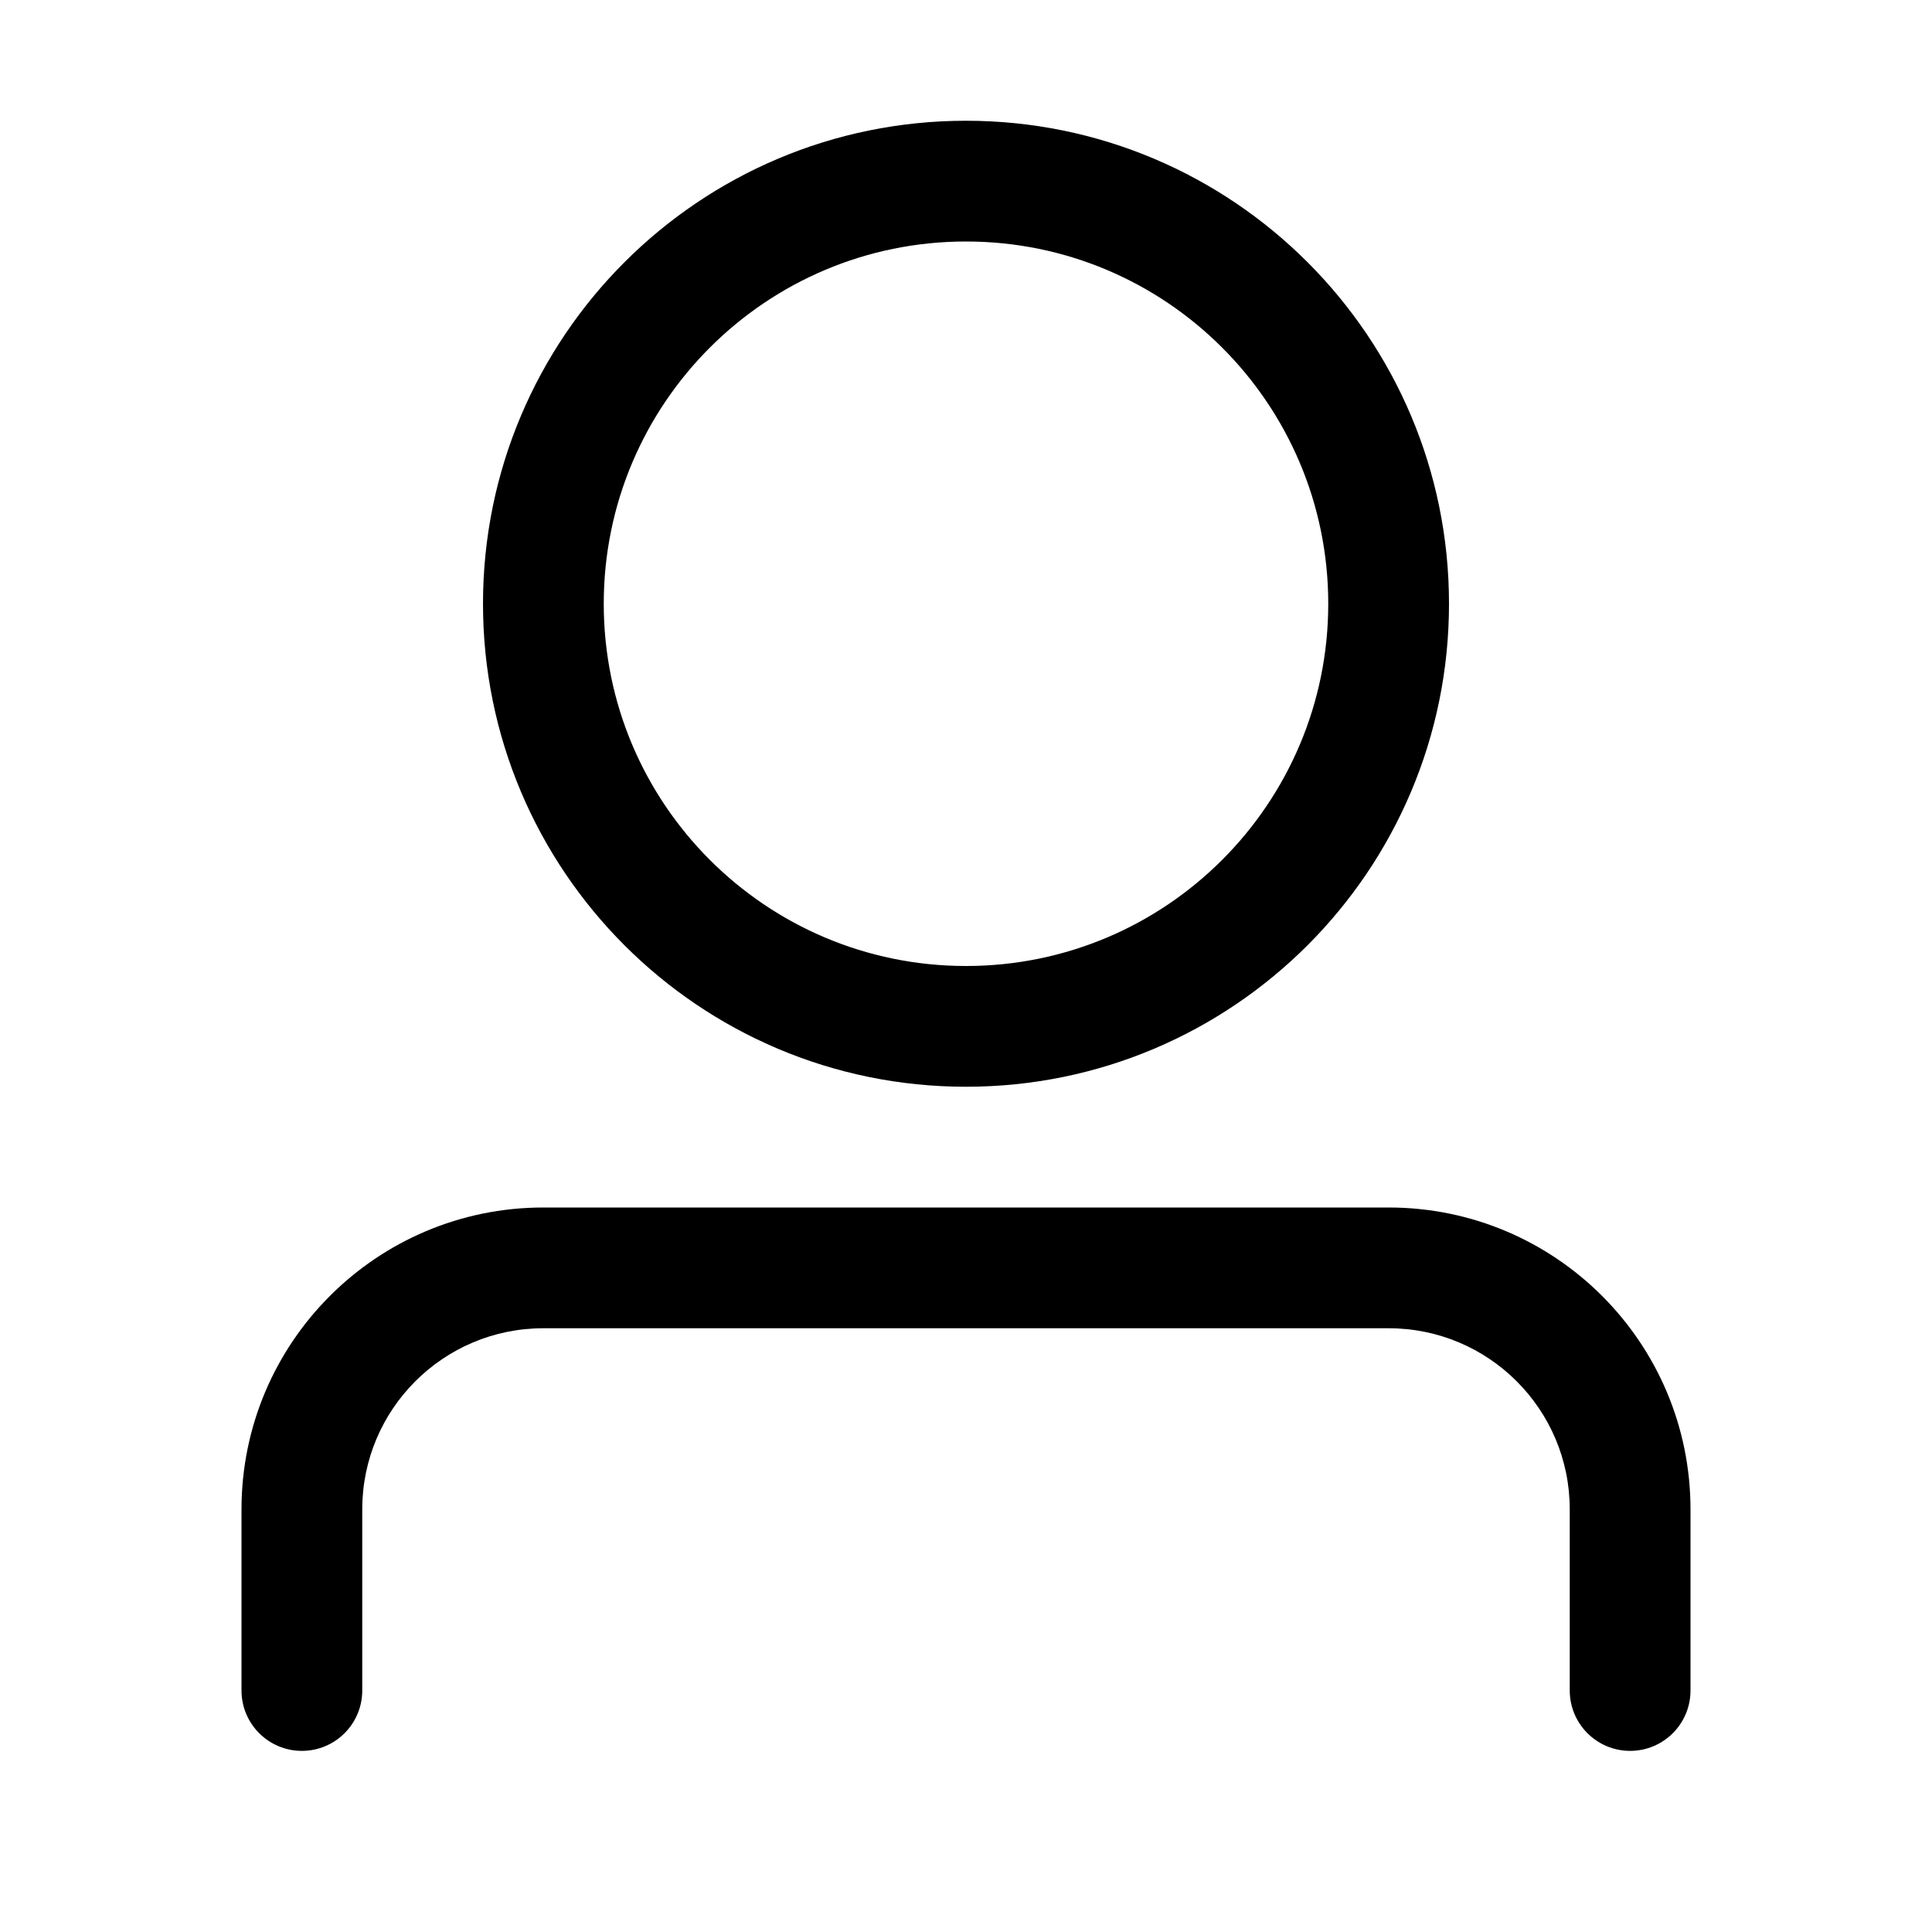
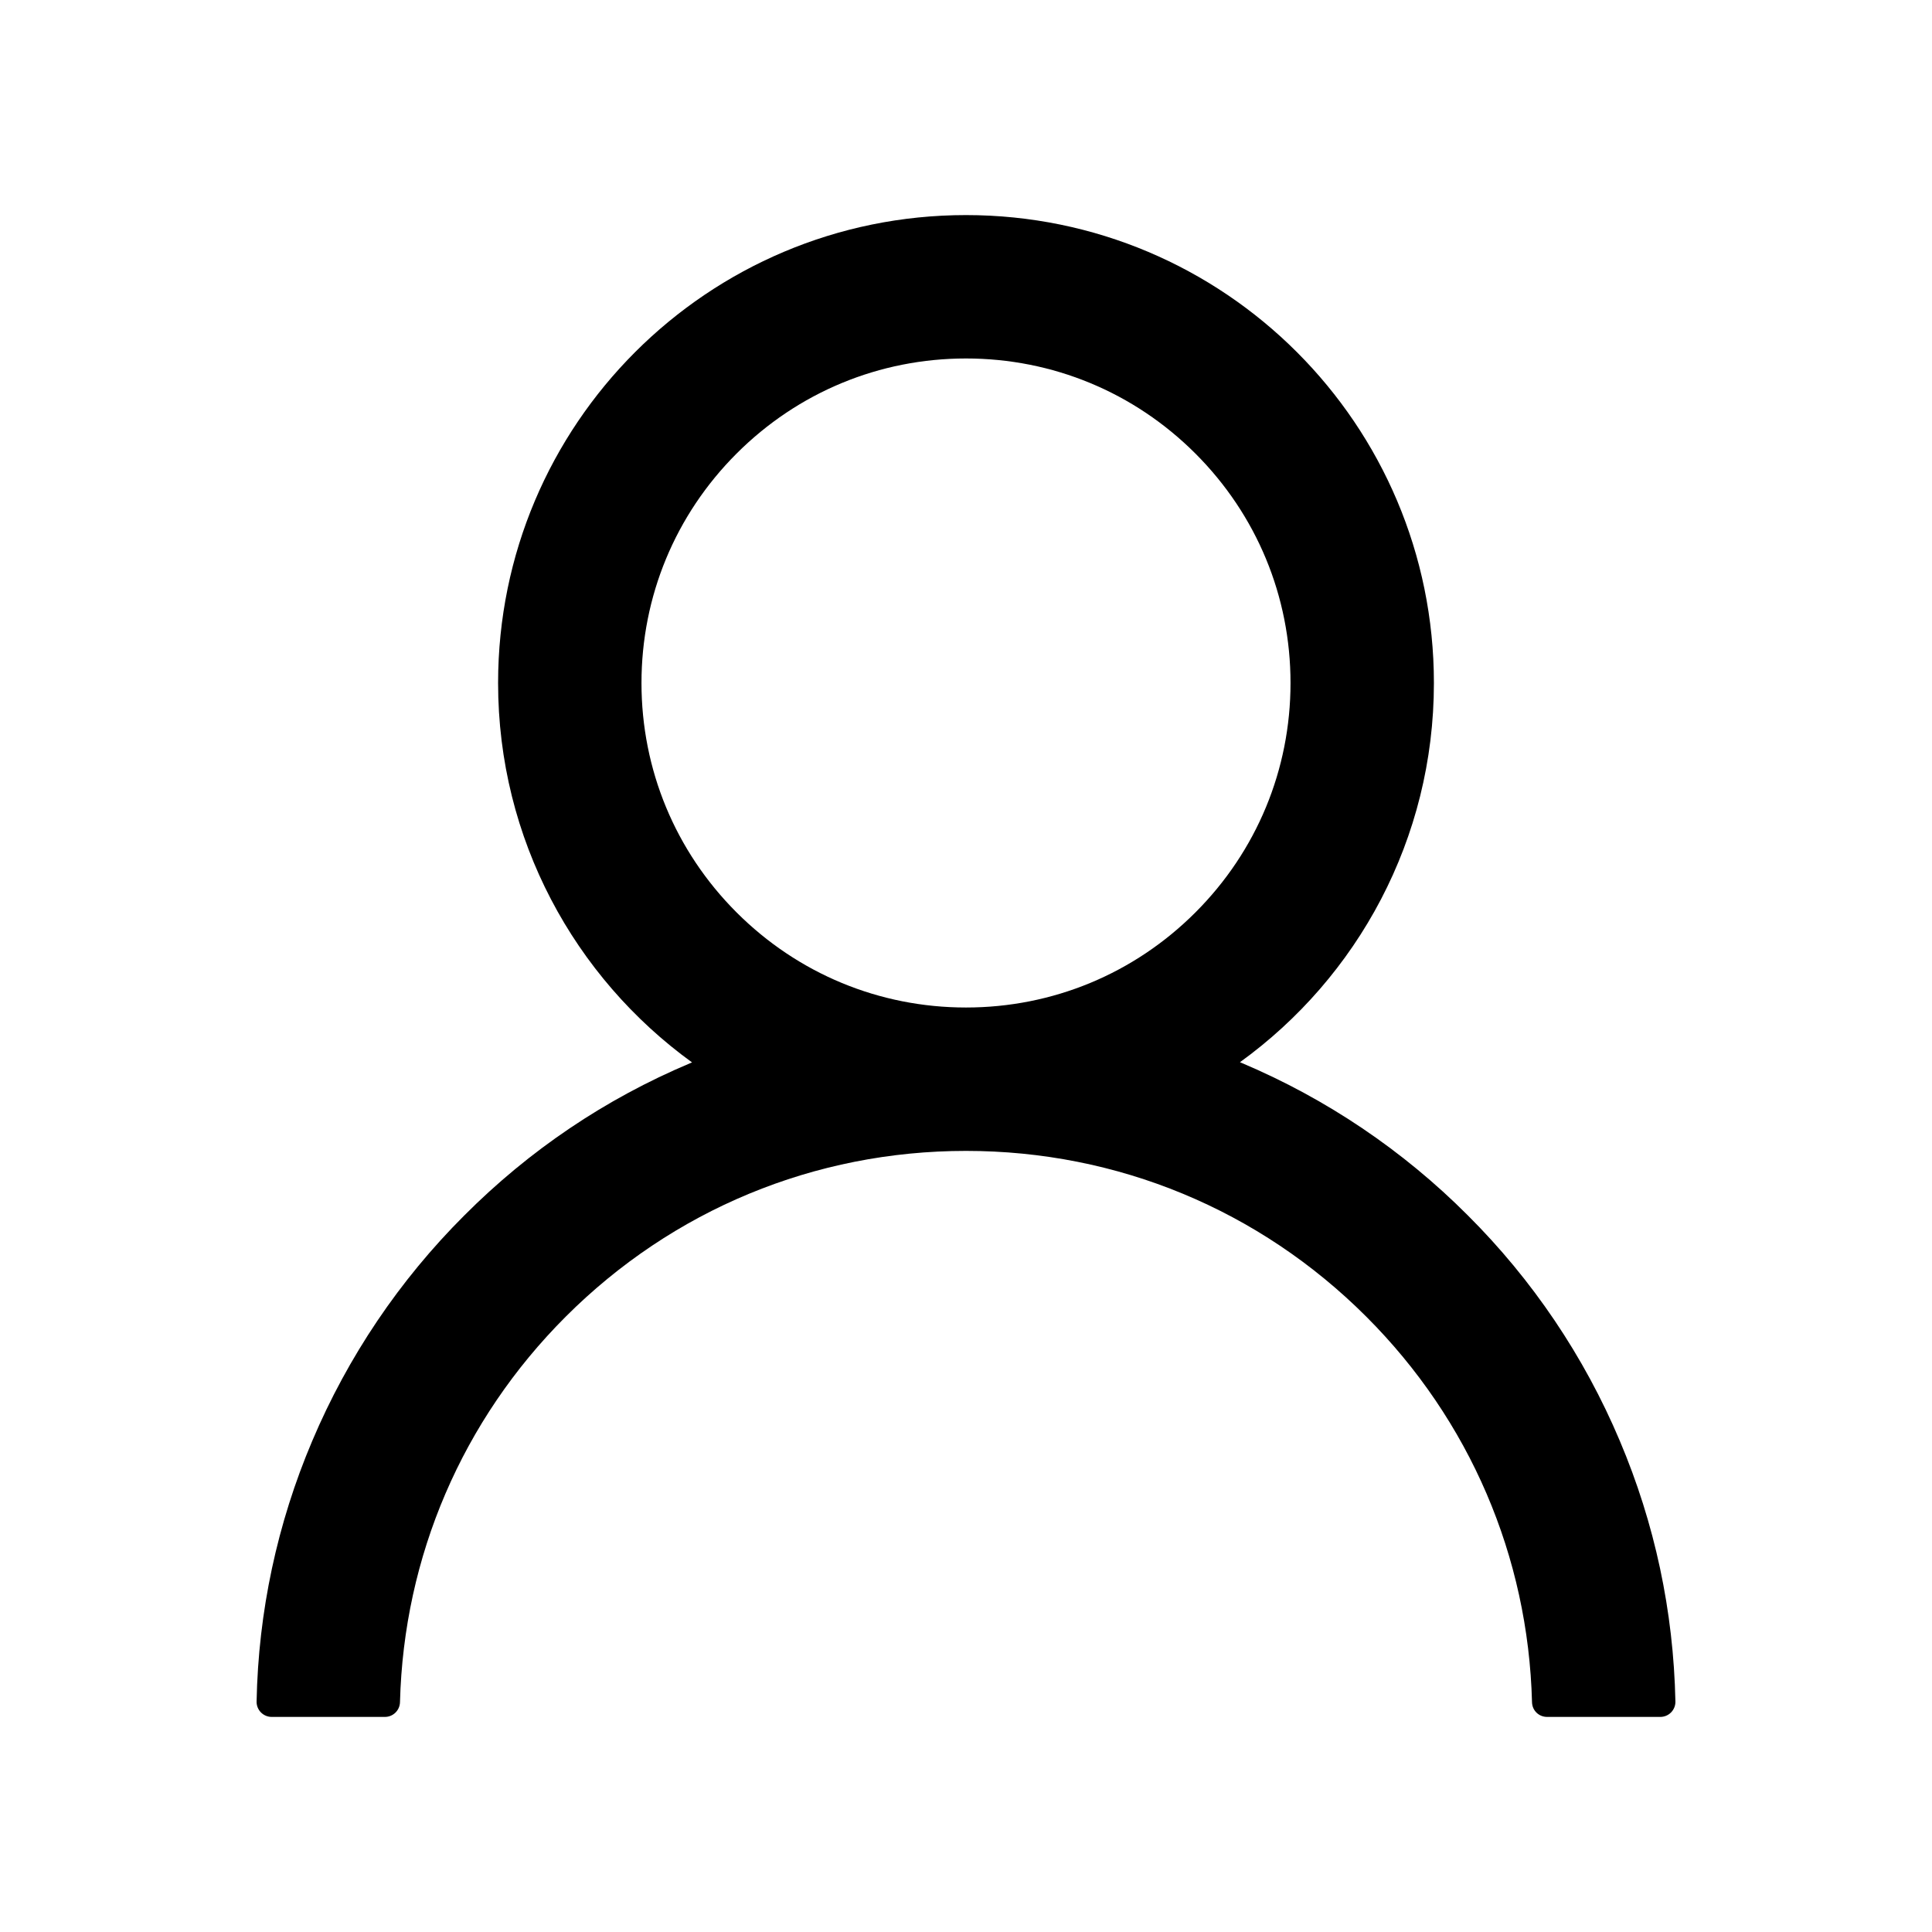
- <svg xmlns="http://www.w3.org/2000/svg" viewBox="0 0 1024 1024">
-   <path fill="currentColor" d="M512 512a192 192 0 1 0 0-384 192 192 0 0 0 0 384m0 64a256 256 0 1 1 0-512 256 256 0 0 1 0 512m320 320v-96a96 96 0 0 0-96-96H288a96 96 0 0 0-96 96v96a32 32 0 1 1-64 0v-96a160 160 0 0 1 160-160h448a160 160 0 0 1 160 160v96a32 32 0 1 1-64 0" />
+ <svg xmlns="http://www.w3.org/2000/svg" class="icon" viewBox="0 0 1024 1024">
+   <path d="M858.5 763.6a374 374 0 0 0-80.6-119.5 375.63 375.63 0 0 0-119.5-80.6c-.4-.2-.8-.3-1.2-.5C719.5 518 760 444.7 760 362c0-137-111-248-248-248S264 225 264 362c0 82.7 40.5 156 102.8 201.1-.4.2-.8.3-1.2.5-44.8 18.9-85 46-119.5 80.6a375.63 375.63 0 0 0-80.6 119.5A371.7 371.7 0 0 0 136 901.8a8 8 0 0 0 8 8.2h60c4.4 0 7.9-3.5 8-7.8 2-77.2 33-149.5 87.8-204.3 56.7-56.7 132-87.9 212.2-87.9s155.5 31.2 212.2 87.9C779 752.7 810 825 812 902.2c.1 4.4 3.6 7.8 8 7.8h60a8 8 0 0 0 8-8.2c-1-47.8-10.9-94.3-29.5-138.2zM512 534c-45.9 0-89.1-17.9-121.6-50.4S340 407.9 340 362c0-45.9 17.9-89.1 50.4-121.6S466.1 190 512 190s89.1 17.9 121.6 50.4S684 316.1 684 362c0 45.9-17.9 89.1-50.4 121.6S557.9 534 512 534z" />
</svg>
